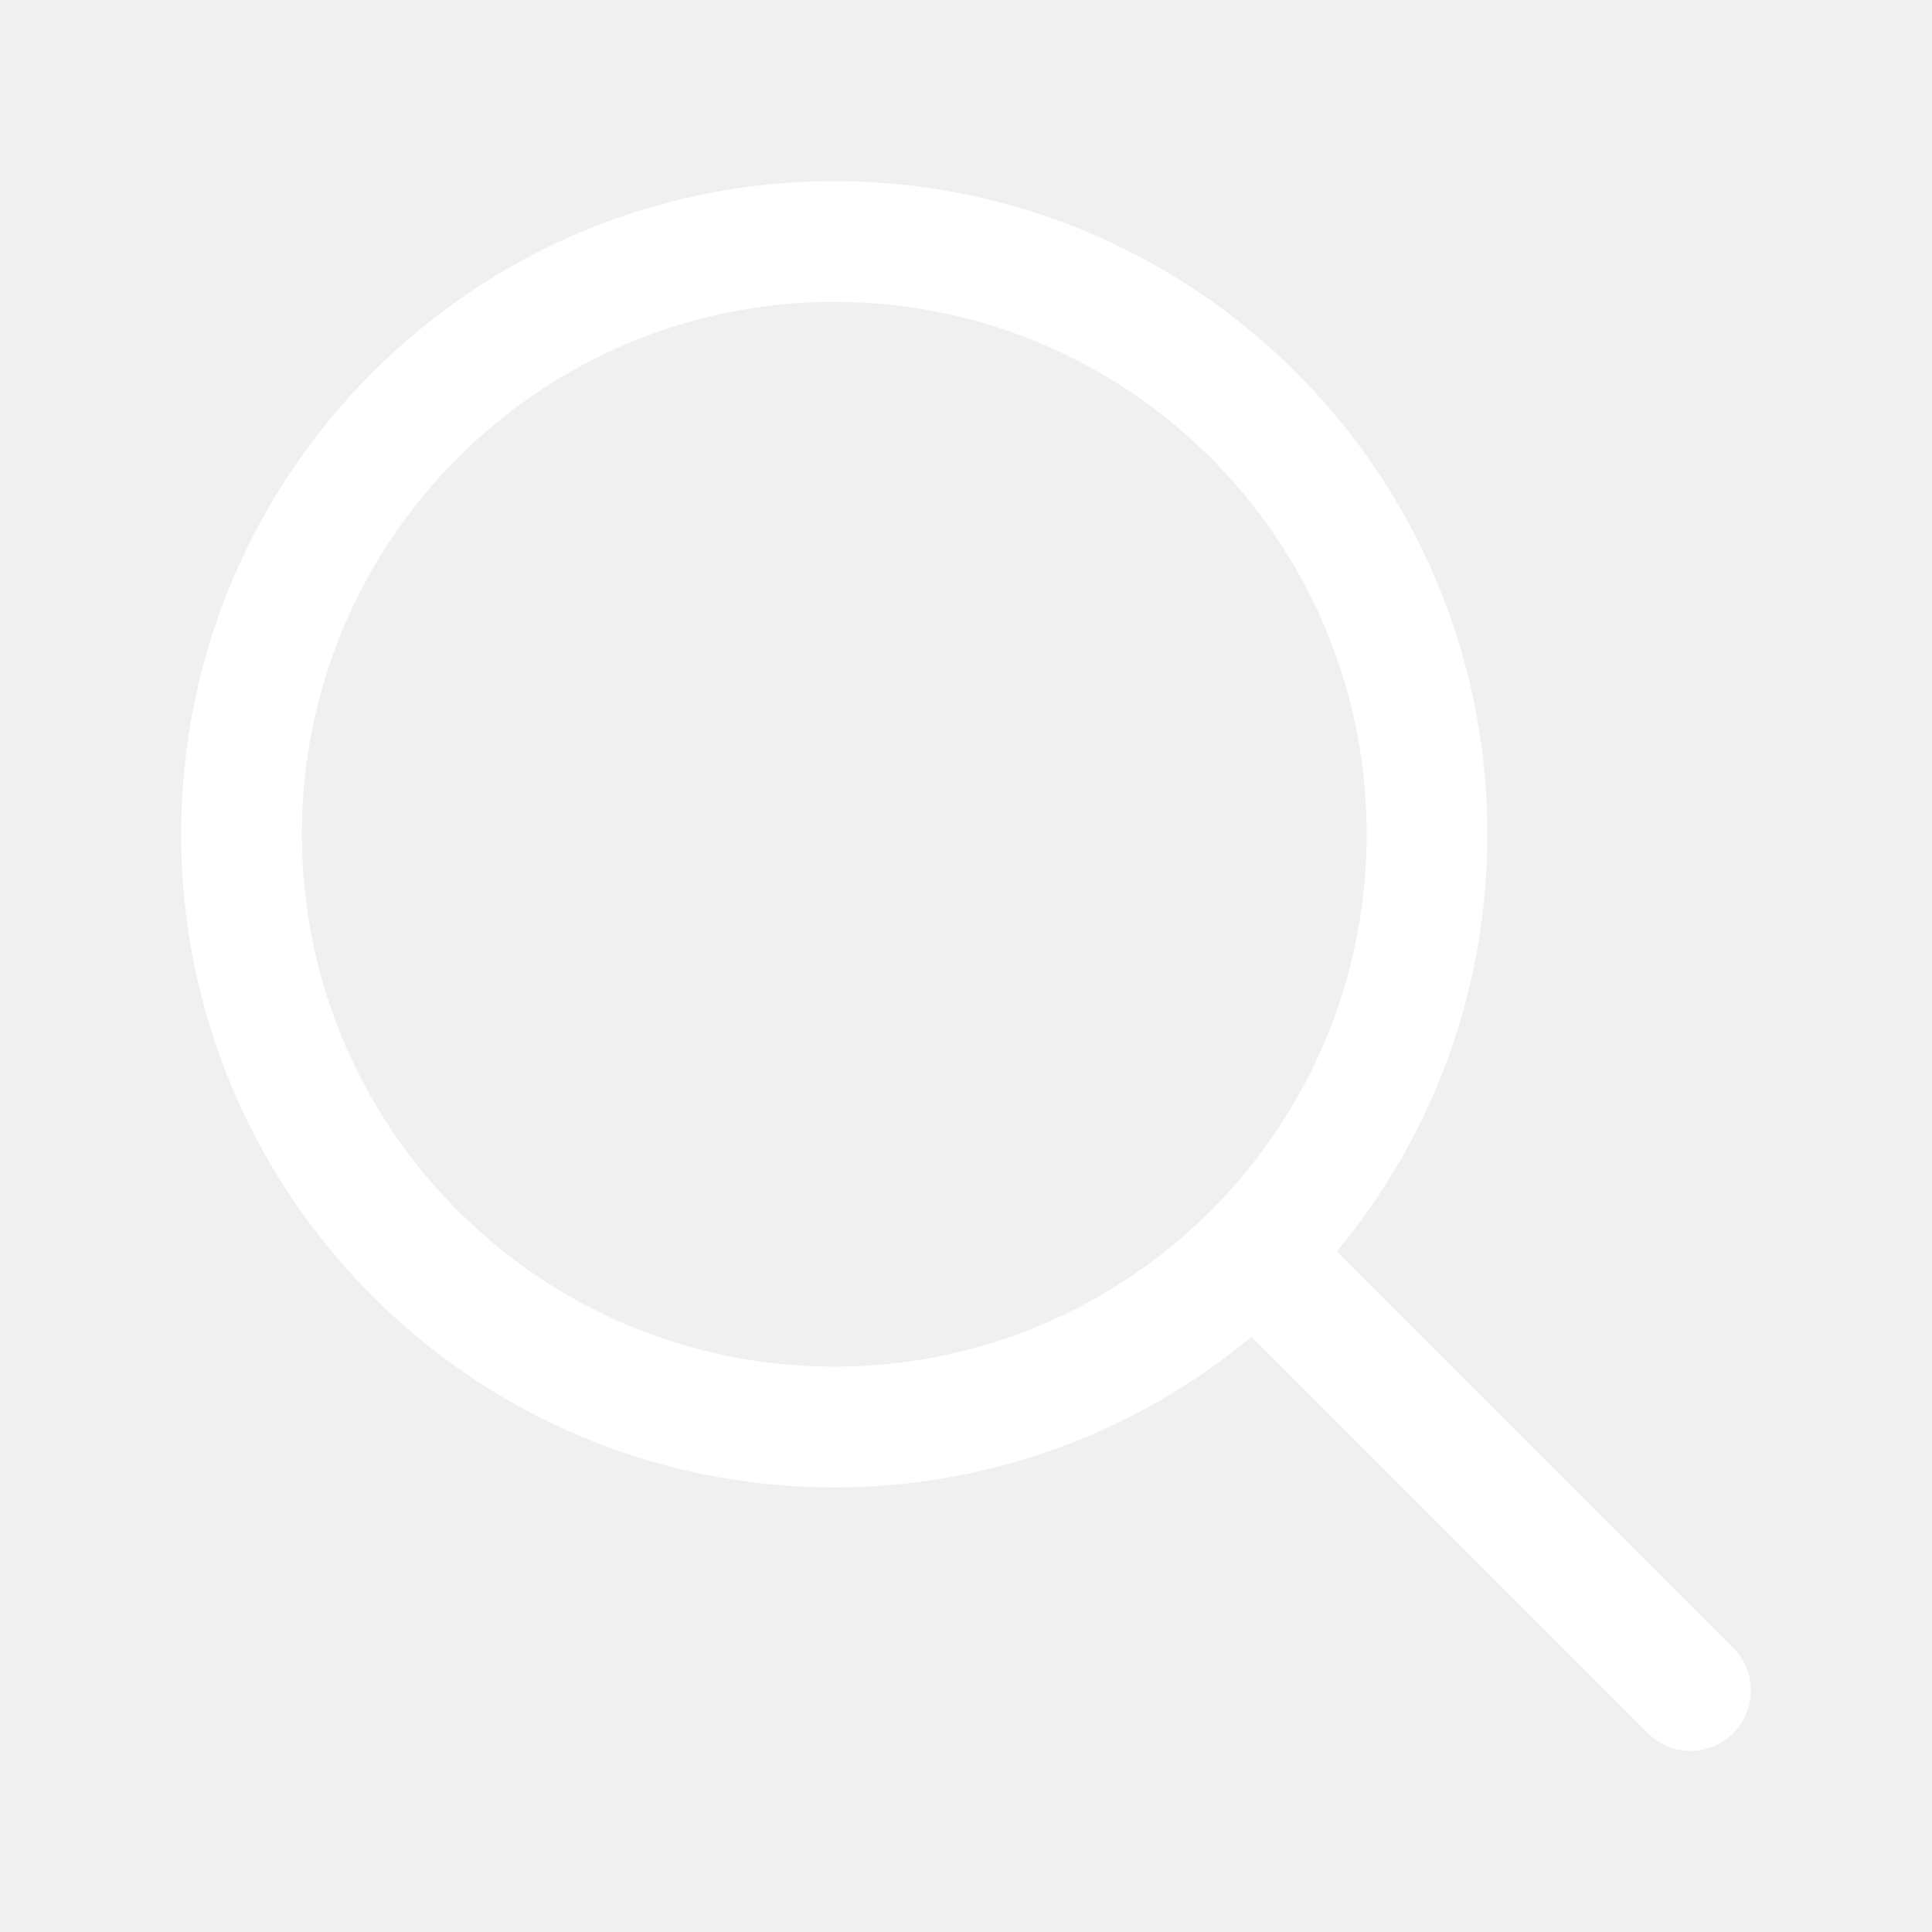
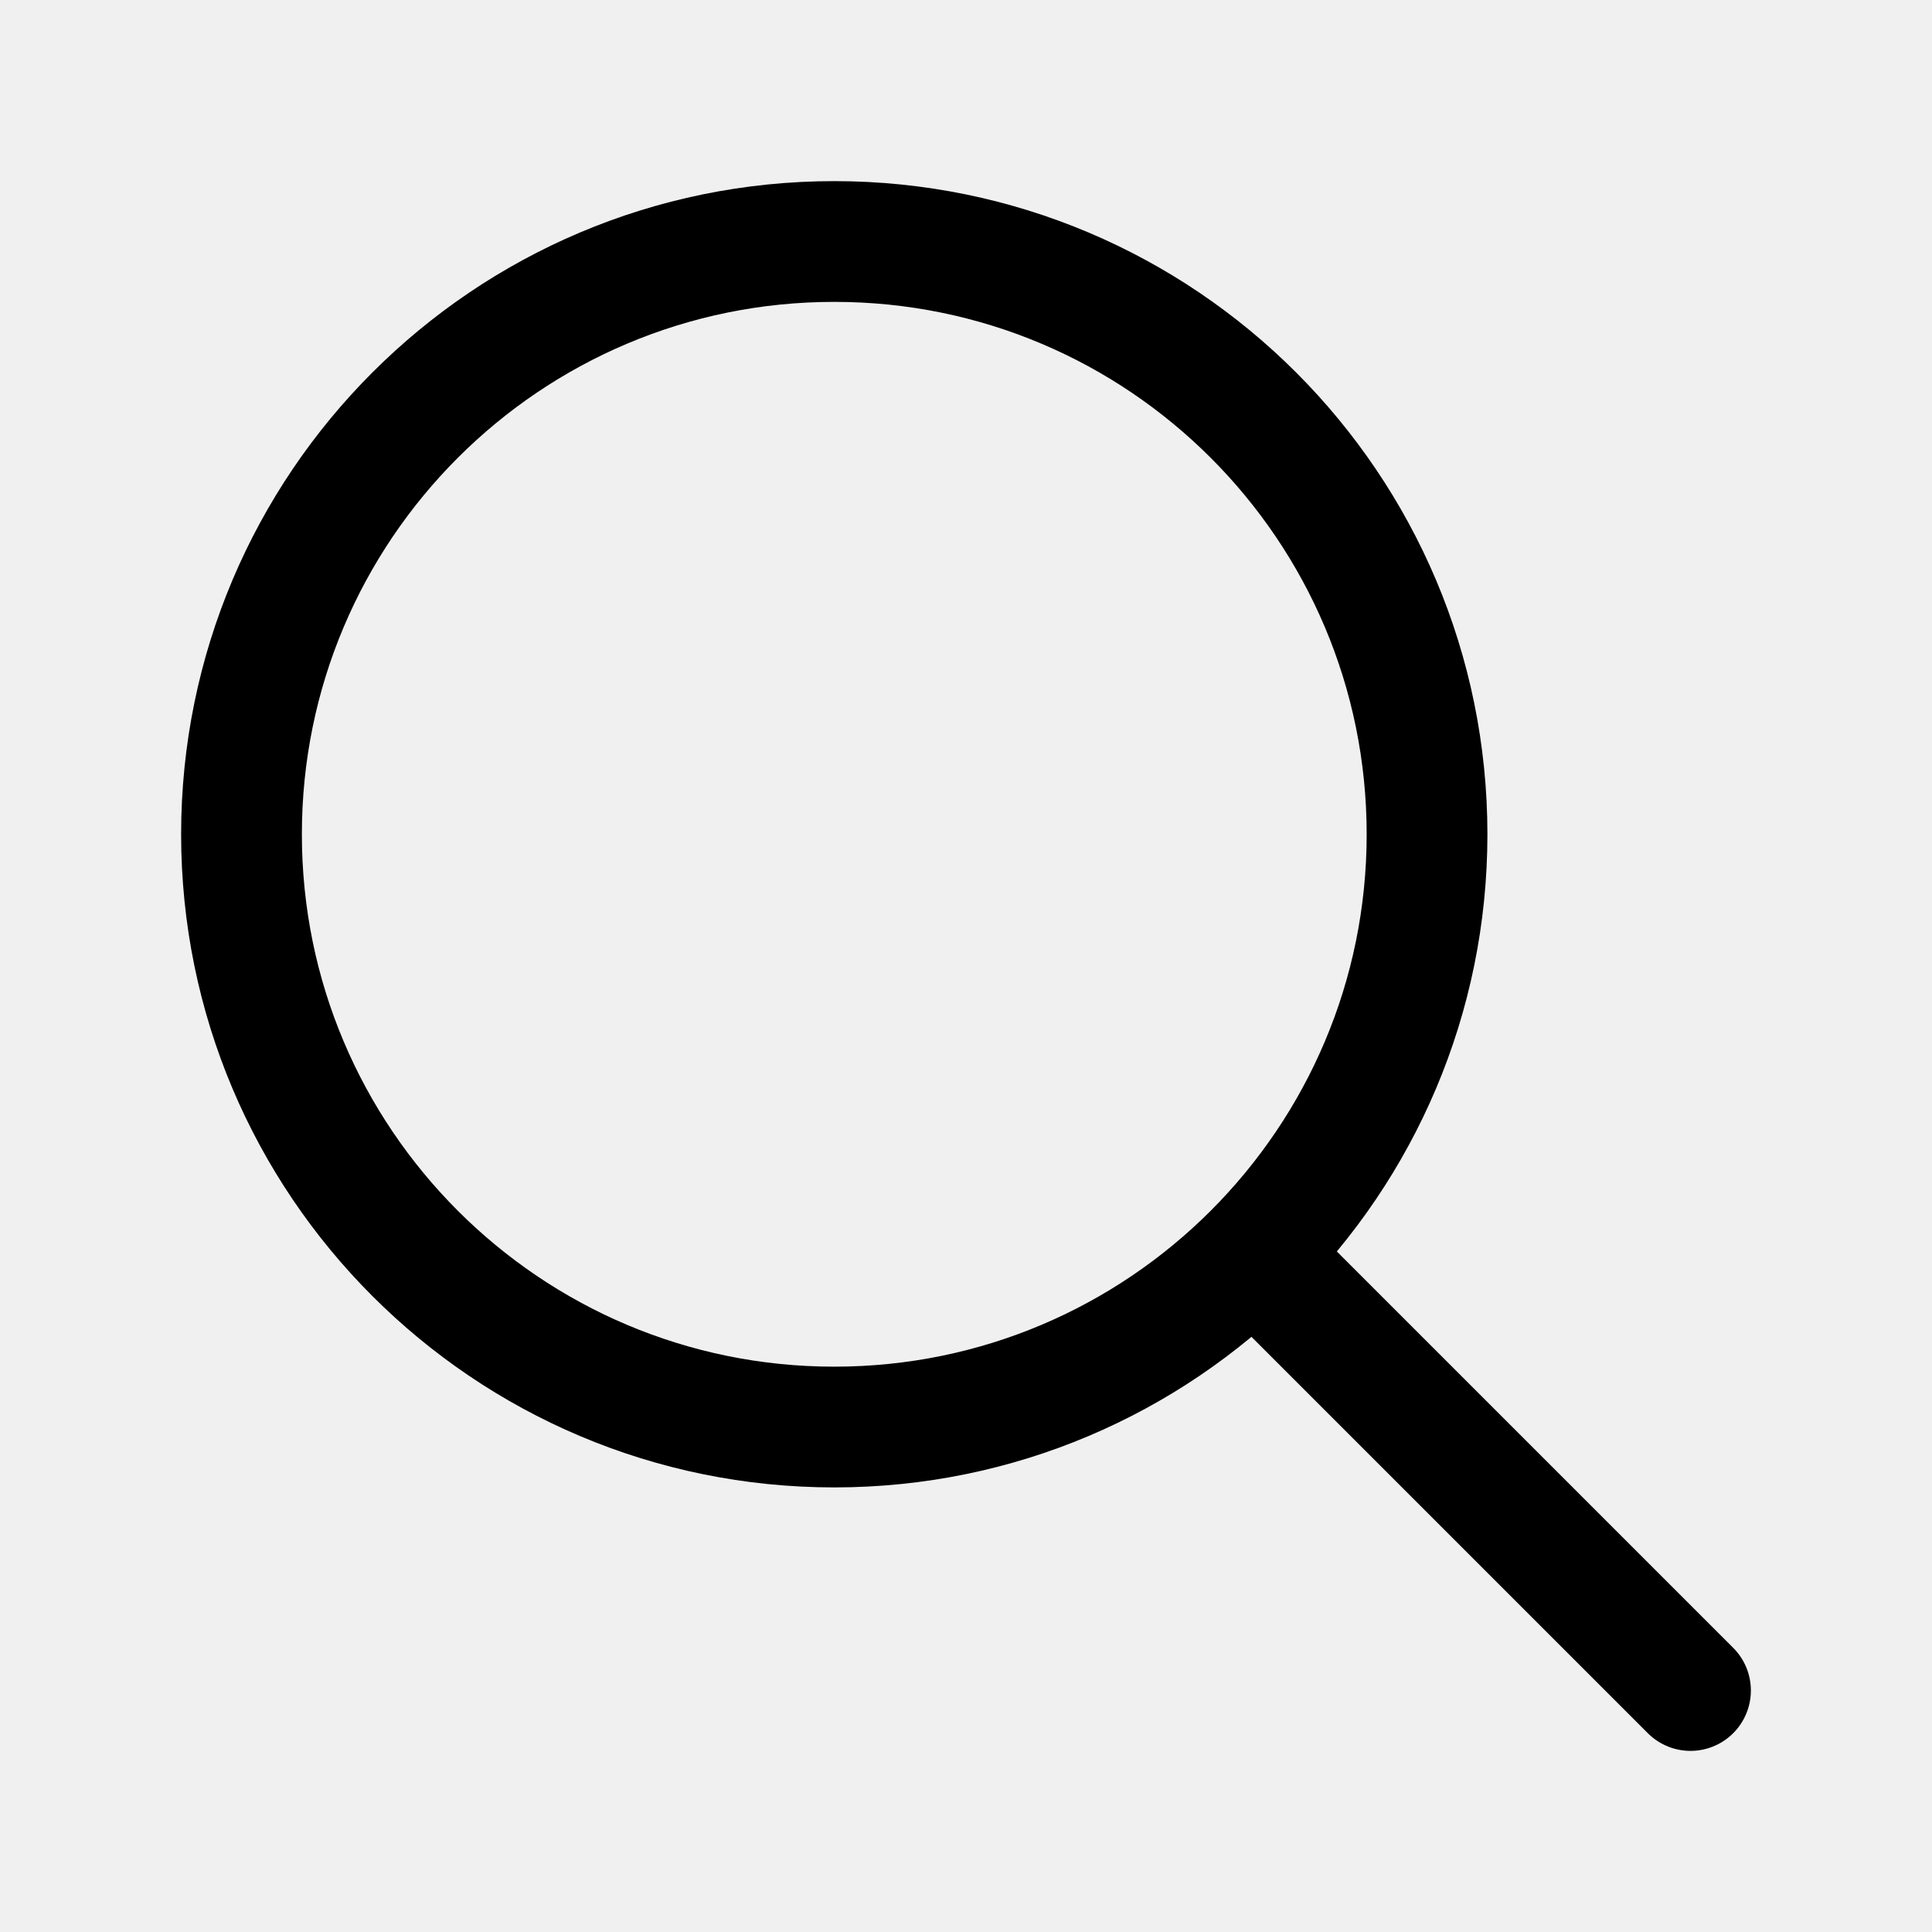
<svg xmlns="http://www.w3.org/2000/svg" aria-hidden="true" role="img" class="iconify iconify--ion" width="32" height="32" preserveAspectRatio="xMidYMid meet" viewBox="0 0 512 512">
-   <path fill="none" stroke="white" stroke-miterlimit="10" stroke-width="32" d="M221.09 64a157.09 157.09 0 1 0 157.09 157.09A157.1 157.1 0 0 0 221.09 64Z" />
-   <path fill="none" stroke="white" stroke-linecap="round" stroke-miterlimit="10" stroke-width="32" d="M338.29 338.29L448 448" />
+   <path fill="none" stroke="currentColor" stroke-miterlimit="10" stroke-width="32" d="M221.09 64a157.09 157.09 0 1 0 157.09 157.09A157.1 157.1 0 0 0 221.09 64Z" />
+   <path fill="none" stroke="currentColor" stroke-linecap="round" stroke-miterlimit="10" stroke-width="32" d="M338.29 338.29L448 448" />
</svg>
